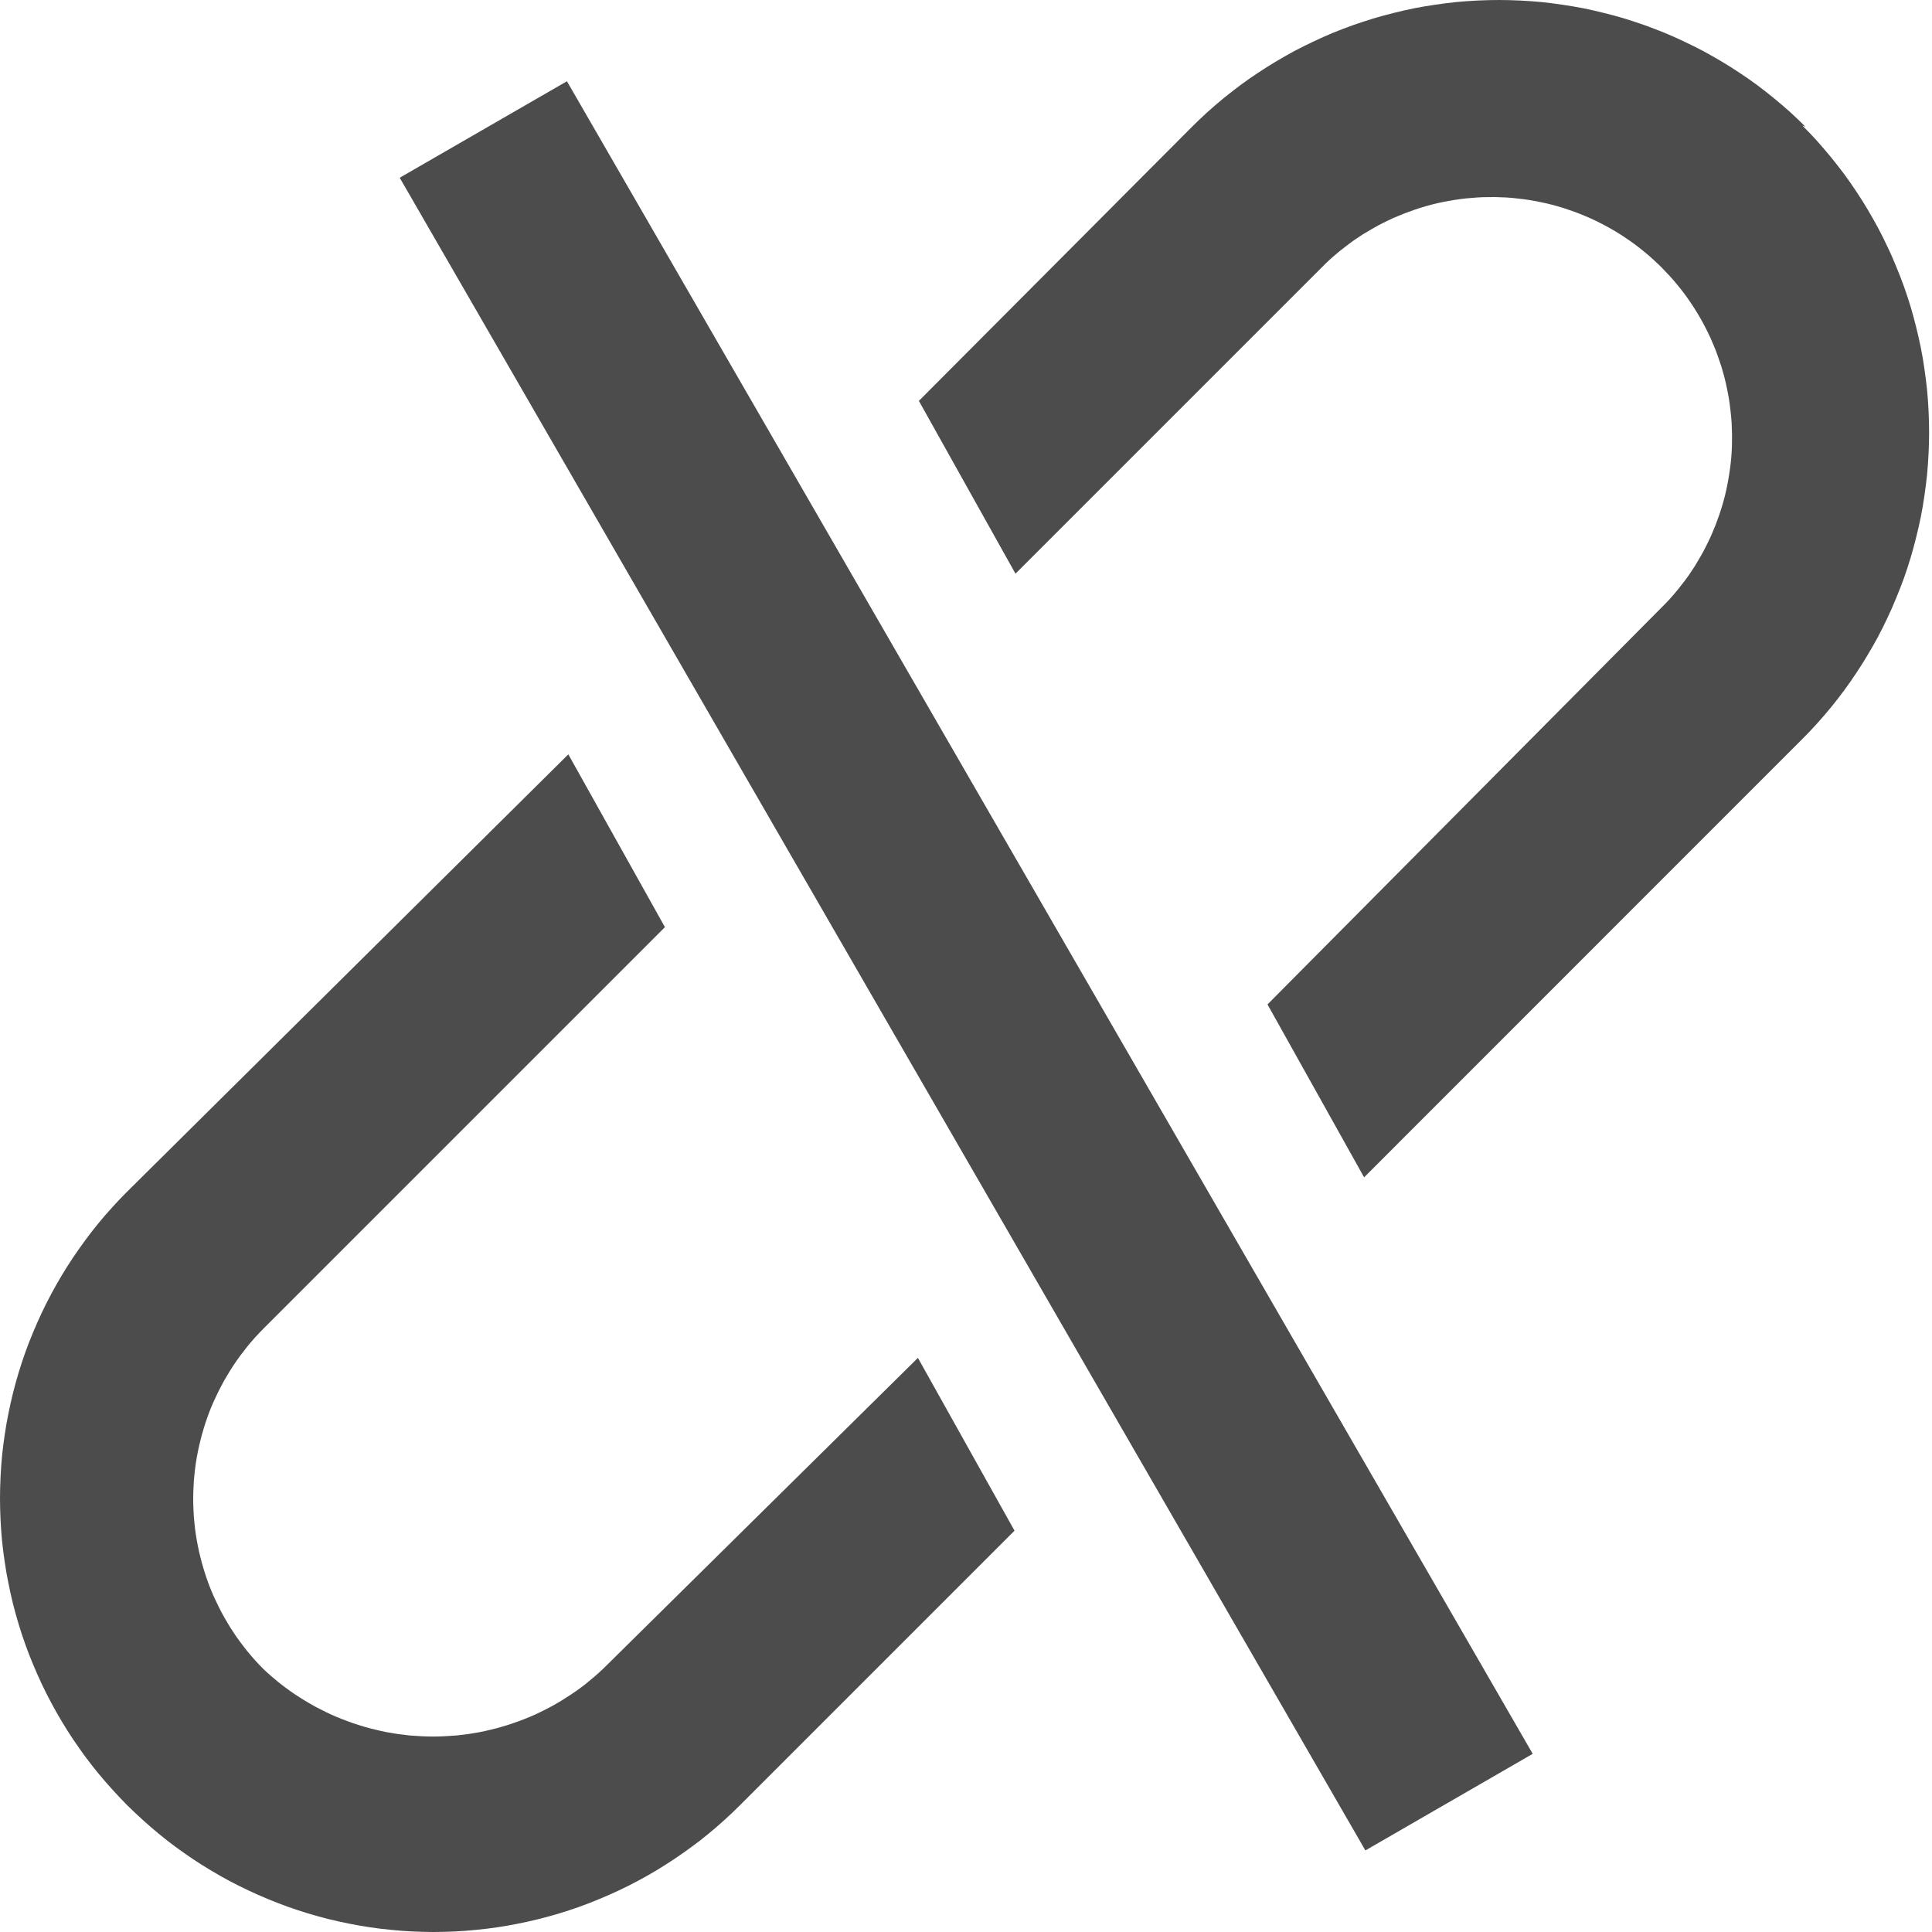
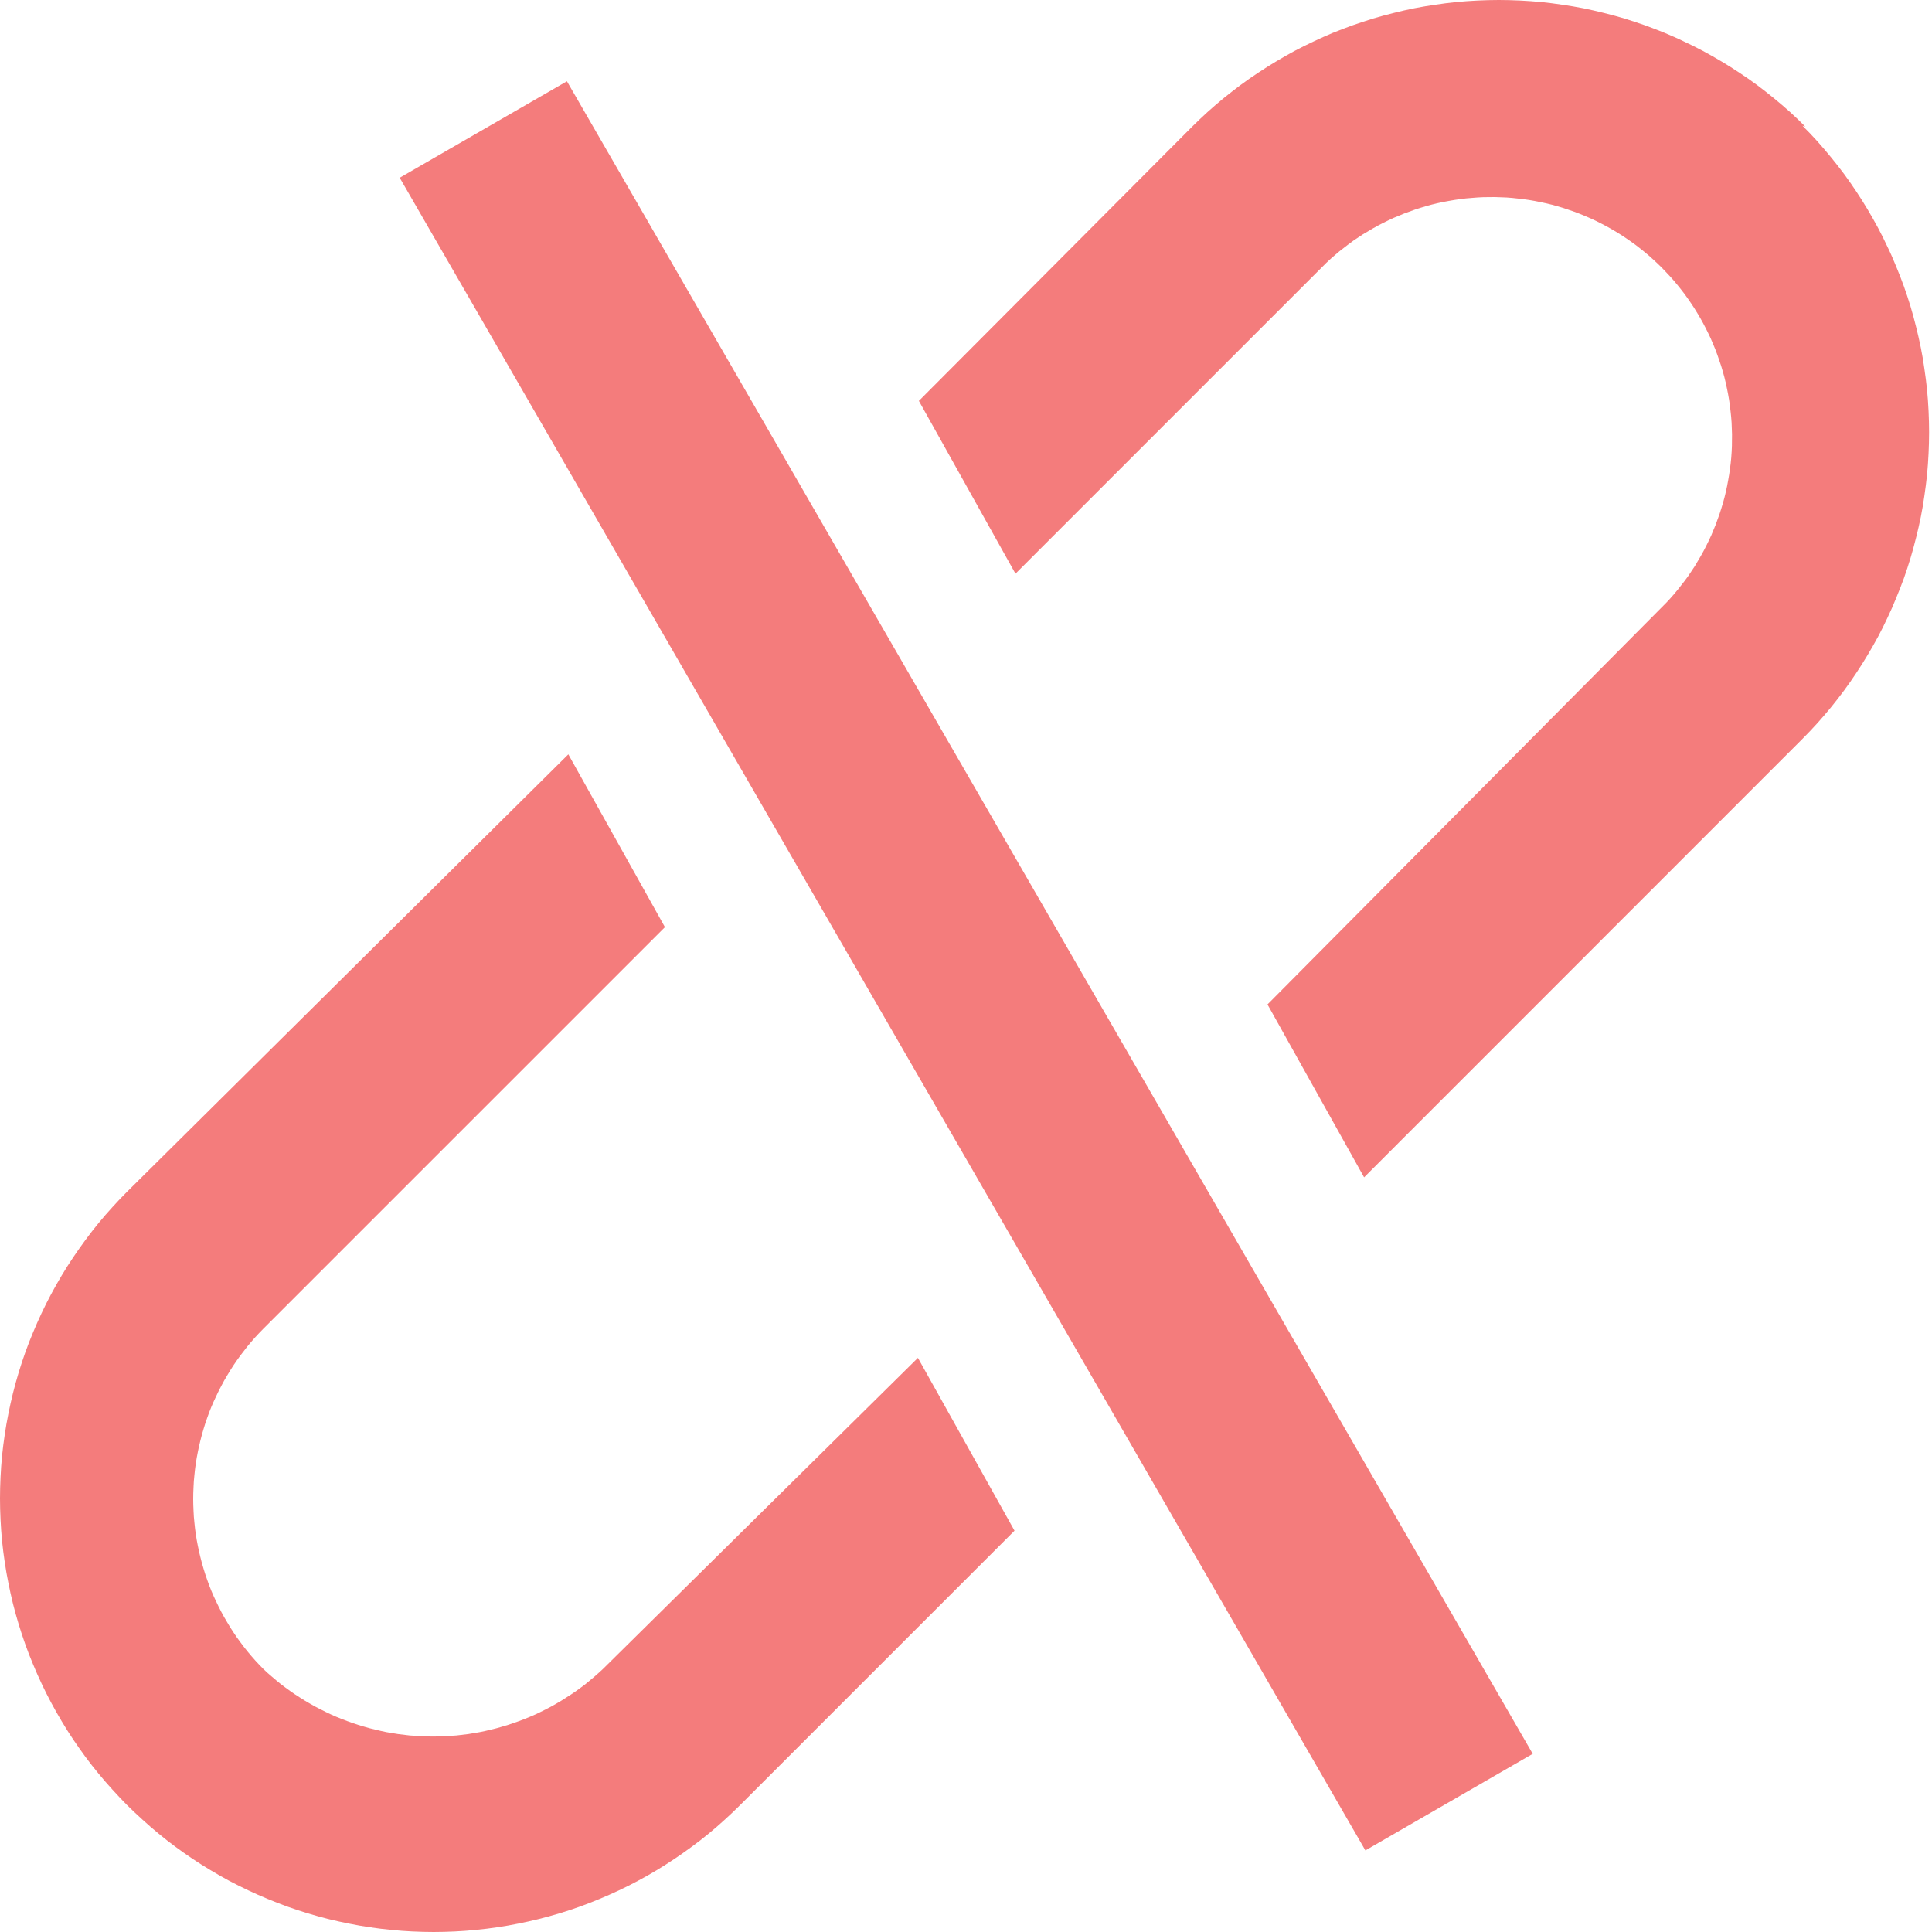
<svg xmlns="http://www.w3.org/2000/svg" width="18" height="18" viewBox="0 0 18 18" fill="none">
  <g opacity="0.7">
-     <path d="M3.724 1.656L5.282 0.757L14.28 16.34L12.721 17.24L3.724 1.656ZM5.619 15.548C5.592 15.573 5.565 15.598 5.538 15.621C5.51 15.645 5.482 15.668 5.454 15.691C5.425 15.713 5.396 15.735 5.366 15.756C5.336 15.777 5.306 15.797 5.275 15.816C5.245 15.836 5.214 15.855 5.182 15.873C5.151 15.891 5.119 15.909 5.086 15.925C5.054 15.942 5.021 15.957 4.988 15.973C4.955 15.988 4.921 16.002 4.888 16.015C4.854 16.029 4.82 16.041 4.785 16.053C4.751 16.065 4.716 16.076 4.681 16.086C4.646 16.097 4.611 16.106 4.576 16.114C4.541 16.123 4.505 16.131 4.469 16.138C4.434 16.144 4.398 16.15 4.362 16.156C4.326 16.161 4.29 16.165 4.253 16.169C4.217 16.172 4.181 16.174 4.144 16.176C4.108 16.178 4.072 16.179 4.035 16.179C3.999 16.179 3.963 16.178 3.926 16.176C3.89 16.174 3.854 16.172 3.817 16.169C3.781 16.165 3.745 16.161 3.709 16.156C3.673 16.15 3.637 16.144 3.601 16.138C3.566 16.131 3.53 16.123 3.495 16.114C3.459 16.106 3.424 16.097 3.389 16.086C3.354 16.076 3.32 16.065 3.285 16.053C3.251 16.041 3.217 16.029 3.183 16.015C3.149 16.002 3.116 15.988 3.083 15.973C3.05 15.957 3.017 15.942 2.985 15.925C2.952 15.909 2.92 15.891 2.889 15.873C2.857 15.855 2.826 15.836 2.795 15.816C2.765 15.797 2.734 15.777 2.705 15.756C2.675 15.735 2.646 15.713 2.617 15.691C2.589 15.668 2.56 15.645 2.533 15.621C2.505 15.598 2.478 15.573 2.452 15.548C2.426 15.522 2.401 15.495 2.376 15.468C2.352 15.441 2.328 15.413 2.305 15.385C2.282 15.357 2.26 15.328 2.238 15.298C2.216 15.269 2.195 15.239 2.175 15.208C2.155 15.178 2.135 15.147 2.117 15.115C2.098 15.084 2.08 15.052 2.063 15.02C2.046 14.987 2.029 14.954 2.014 14.921C1.998 14.888 1.983 14.855 1.969 14.821C1.955 14.787 1.942 14.753 1.93 14.718C1.918 14.684 1.906 14.649 1.896 14.614C1.885 14.579 1.876 14.544 1.867 14.508C1.858 14.473 1.85 14.437 1.843 14.401C1.836 14.365 1.829 14.329 1.824 14.293C1.819 14.257 1.814 14.22 1.811 14.184C1.807 14.147 1.804 14.111 1.803 14.074C1.801 14.038 1.8 14.001 1.8 13.965C1.8 13.928 1.801 13.892 1.803 13.855C1.804 13.818 1.807 13.782 1.811 13.745C1.814 13.709 1.819 13.673 1.824 13.636C1.829 13.6 1.836 13.564 1.843 13.528C1.85 13.492 1.858 13.457 1.867 13.421C1.876 13.386 1.885 13.35 1.896 13.315C1.906 13.28 1.918 13.245 1.93 13.211C1.942 13.176 1.955 13.142 1.969 13.108C1.983 13.075 1.998 13.041 2.014 13.008C2.029 12.975 2.046 12.942 2.063 12.91C2.08 12.877 2.098 12.845 2.117 12.814C2.135 12.783 2.155 12.752 2.175 12.721C2.195 12.691 2.216 12.661 2.238 12.631C2.26 12.602 2.282 12.573 2.305 12.544C2.328 12.516 2.352 12.488 2.376 12.461C2.401 12.434 2.426 12.407 2.452 12.381L6.195 8.638L5.295 7.028L1.183 11.104C1.137 11.15 1.091 11.198 1.047 11.247C1.002 11.296 0.959 11.346 0.917 11.397C0.875 11.448 0.834 11.501 0.795 11.554C0.756 11.607 0.718 11.661 0.681 11.716C0.644 11.771 0.609 11.826 0.575 11.883C0.541 11.94 0.508 11.998 0.477 12.056C0.446 12.114 0.416 12.173 0.388 12.233C0.36 12.293 0.333 12.353 0.308 12.414C0.282 12.475 0.258 12.537 0.236 12.599C0.214 12.661 0.193 12.724 0.174 12.787C0.155 12.851 0.137 12.914 0.121 12.979C0.105 13.043 0.091 13.107 0.078 13.172C0.065 13.237 0.053 13.302 0.044 13.367C0.034 13.433 0.026 13.498 0.019 13.564C0.013 13.63 0.008 13.696 0.005 13.762C0.002 13.828 -1.0605e-08 13.894 0 13.96C1.05932e-08 14.026 0.002 14.092 0.005 14.158C0.008 14.224 0.013 14.29 0.019 14.356C0.026 14.422 0.034 14.488 0.044 14.553C0.053 14.618 0.065 14.683 0.078 14.748C0.091 14.813 0.105 14.878 0.121 14.942C0.137 15.006 0.155 15.07 0.174 15.133C0.193 15.196 0.214 15.259 0.236 15.321C0.258 15.383 0.282 15.445 0.308 15.506C0.333 15.567 0.36 15.628 0.388 15.687C0.416 15.747 0.446 15.806 0.477 15.864C0.508 15.923 0.541 15.98 0.575 16.037C0.609 16.094 0.644 16.15 0.681 16.205C0.718 16.259 0.756 16.314 0.795 16.367C0.834 16.42 0.875 16.472 0.917 16.523C0.959 16.574 1.002 16.624 1.047 16.673C1.091 16.722 1.137 16.77 1.183 16.817C1.23 16.863 1.278 16.909 1.327 16.953C1.376 16.998 1.426 17.041 1.477 17.083C1.528 17.125 1.58 17.166 1.633 17.205C1.686 17.244 1.74 17.282 1.795 17.319C1.85 17.356 1.906 17.391 1.963 17.425C2.02 17.459 2.077 17.492 2.135 17.523C2.194 17.554 2.253 17.584 2.313 17.612C2.372 17.64 2.433 17.667 2.494 17.692C2.555 17.718 2.617 17.741 2.679 17.764C2.741 17.786 2.804 17.807 2.867 17.826C2.93 17.845 2.994 17.863 3.058 17.879C3.122 17.895 3.187 17.909 3.252 17.922C3.317 17.935 3.382 17.947 3.447 17.956C3.512 17.966 3.578 17.974 3.644 17.98C3.71 17.987 3.776 17.992 3.842 17.995C3.908 17.998 3.974 18 4.04 18C4.106 18 4.172 17.998 4.238 17.995C4.304 17.992 4.37 17.987 4.436 17.98C4.502 17.974 4.567 17.966 4.633 17.956C4.698 17.947 4.763 17.935 4.828 17.922C4.893 17.909 4.957 17.895 5.021 17.879C5.086 17.863 5.149 17.845 5.213 17.826C5.276 17.807 5.339 17.786 5.401 17.764C5.463 17.741 5.525 17.718 5.586 17.692C5.647 17.667 5.707 17.64 5.767 17.612C5.827 17.584 5.886 17.554 5.944 17.523C6.003 17.492 6.06 17.459 6.117 17.425C6.173 17.391 6.229 17.356 6.284 17.319C6.339 17.282 6.393 17.244 6.446 17.205C6.5 17.166 6.552 17.125 6.603 17.083C6.654 17.041 6.704 16.998 6.753 16.953C6.802 16.909 6.85 16.863 6.896 16.817L9.452 14.261L8.552 12.651L5.619 15.548ZM16.82 1.18C16.774 1.133 16.726 1.088 16.677 1.043C16.628 0.999 16.577 0.956 16.526 0.914C16.475 0.872 16.423 0.832 16.37 0.792C16.317 0.753 16.263 0.715 16.208 0.679C16.153 0.642 16.097 0.607 16.04 0.573C15.983 0.539 15.926 0.507 15.867 0.475C15.809 0.444 15.75 0.415 15.69 0.387C15.631 0.358 15.57 0.332 15.509 0.306C15.448 0.281 15.386 0.258 15.324 0.235C15.262 0.213 15.199 0.193 15.136 0.173C15.073 0.154 15.009 0.137 14.945 0.121C14.881 0.105 14.816 0.09 14.752 0.077C14.687 0.065 14.622 0.053 14.556 0.044C14.491 0.034 14.425 0.026 14.36 0.019C14.294 0.013 14.228 0.008 14.162 0.005C14.096 0.002 14.03 0 13.964 0C13.898 0 13.832 0.002 13.766 0.005C13.7 0.008 13.634 0.013 13.568 0.019C13.502 0.026 13.437 0.034 13.371 0.044C13.306 0.053 13.241 0.065 13.176 0.077C13.111 0.09 13.047 0.105 12.983 0.121C12.919 0.137 12.855 0.154 12.792 0.173C12.729 0.193 12.666 0.213 12.604 0.235C12.541 0.258 12.48 0.281 12.418 0.306C12.357 0.332 12.297 0.358 12.237 0.387C12.178 0.415 12.118 0.444 12.06 0.475C12.002 0.507 11.944 0.539 11.888 0.573C11.831 0.607 11.775 0.642 11.72 0.679C11.665 0.715 11.611 0.753 11.558 0.792C11.505 0.832 11.453 0.872 11.401 0.914C11.35 0.956 11.3 0.999 11.251 1.043C11.202 1.088 11.154 1.133 11.107 1.18L8.561 3.735L9.461 5.345L12.358 2.448C12.384 2.423 12.411 2.399 12.438 2.376C12.465 2.352 12.493 2.33 12.522 2.308C12.55 2.286 12.579 2.264 12.608 2.243C12.638 2.223 12.668 2.203 12.698 2.183C12.729 2.164 12.76 2.146 12.791 2.128C12.822 2.11 12.854 2.093 12.886 2.077C12.918 2.061 12.951 2.045 12.984 2.03C13.017 2.016 13.05 2.002 13.083 1.989C13.117 1.976 13.151 1.964 13.185 1.952C13.219 1.941 13.253 1.93 13.288 1.92C13.323 1.91 13.357 1.901 13.393 1.893C13.428 1.885 13.463 1.878 13.498 1.872C13.534 1.865 13.569 1.86 13.605 1.855C13.641 1.85 13.677 1.846 13.713 1.844C13.748 1.841 13.784 1.838 13.82 1.837C13.856 1.836 13.892 1.836 13.928 1.836C13.964 1.837 14 1.838 14.036 1.84C14.072 1.842 14.108 1.846 14.144 1.85C14.18 1.854 14.215 1.858 14.251 1.864C14.286 1.87 14.322 1.876 14.357 1.884C14.392 1.891 14.427 1.899 14.462 1.908C14.497 1.918 14.531 1.927 14.566 1.938C14.6 1.949 14.634 1.961 14.668 1.973C14.702 1.985 14.736 1.999 14.769 2.013C14.802 2.027 14.835 2.041 14.867 2.057C14.899 2.073 14.932 2.089 14.963 2.106C14.995 2.123 15.026 2.141 15.057 2.16C15.088 2.178 15.118 2.198 15.148 2.218C15.178 2.238 15.207 2.259 15.236 2.28C15.265 2.302 15.293 2.324 15.321 2.347C15.349 2.37 15.376 2.393 15.403 2.418C15.429 2.442 15.456 2.467 15.481 2.492C15.506 2.518 15.531 2.544 15.555 2.57C15.58 2.597 15.603 2.624 15.626 2.652C15.649 2.68 15.671 2.708 15.693 2.737C15.714 2.766 15.735 2.795 15.755 2.825C15.775 2.855 15.795 2.885 15.813 2.916C15.832 2.947 15.85 2.978 15.867 3.01C15.884 3.041 15.9 3.073 15.916 3.106C15.932 3.138 15.947 3.171 15.96 3.204C15.975 3.238 15.988 3.271 16 3.305C16.012 3.339 16.024 3.373 16.035 3.407C16.046 3.441 16.055 3.476 16.065 3.511C16.074 3.546 16.082 3.581 16.089 3.616C16.097 3.651 16.103 3.687 16.109 3.722C16.115 3.758 16.119 3.793 16.123 3.829C16.127 3.865 16.131 3.901 16.133 3.937C16.135 3.973 16.136 4.009 16.137 4.045C16.137 4.081 16.137 4.117 16.136 4.153C16.135 4.189 16.133 4.225 16.13 4.261C16.127 4.296 16.123 4.332 16.118 4.368C16.113 4.404 16.108 4.439 16.101 4.475C16.095 4.51 16.088 4.545 16.08 4.58C16.072 4.615 16.063 4.65 16.053 4.685C16.043 4.72 16.032 4.754 16.021 4.788C16.009 4.822 15.997 4.856 15.984 4.89C15.971 4.923 15.957 4.956 15.943 4.989C15.928 5.022 15.912 5.055 15.896 5.087C15.88 5.119 15.863 5.151 15.845 5.182C15.827 5.213 15.809 5.244 15.79 5.275C15.77 5.305 15.75 5.335 15.73 5.365C15.709 5.394 15.688 5.423 15.665 5.451C15.643 5.48 15.62 5.508 15.597 5.535C15.574 5.562 15.55 5.589 15.525 5.615L11.809 9.358L12.709 10.969L16.793 6.884C16.84 6.837 16.886 6.789 16.93 6.74C16.974 6.691 17.017 6.641 17.059 6.59C17.101 6.539 17.141 6.486 17.181 6.433C17.22 6.38 17.258 6.326 17.294 6.271C17.331 6.216 17.366 6.16 17.4 6.103C17.434 6.047 17.466 5.989 17.498 5.931C17.529 5.873 17.558 5.814 17.586 5.754C17.615 5.694 17.641 5.634 17.666 5.572C17.692 5.511 17.715 5.45 17.738 5.388C17.76 5.325 17.781 5.263 17.8 5.199C17.819 5.136 17.836 5.072 17.852 5.008C17.868 4.944 17.883 4.88 17.896 4.815C17.909 4.75 17.92 4.685 17.929 4.62C17.939 4.554 17.947 4.489 17.954 4.423C17.96 4.357 17.965 4.291 17.968 4.225C17.971 4.159 17.973 4.093 17.973 4.027C17.973 3.961 17.971 3.895 17.968 3.829C17.965 3.763 17.96 3.697 17.954 3.631C17.947 3.566 17.939 3.5 17.929 3.435C17.92 3.369 17.909 3.304 17.896 3.24C17.883 3.175 17.868 3.11 17.852 3.046C17.836 2.982 17.819 2.918 17.8 2.855C17.781 2.792 17.76 2.729 17.738 2.667C17.715 2.605 17.692 2.543 17.666 2.482C17.641 2.421 17.615 2.36 17.586 2.301C17.558 2.241 17.529 2.182 17.498 2.124C17.466 2.065 17.434 2.008 17.4 1.951C17.366 1.894 17.331 1.838 17.294 1.783C17.258 1.728 17.22 1.674 17.181 1.621C17.141 1.568 17.101 1.516 17.059 1.465C17.017 1.414 16.974 1.363 16.93 1.314C16.886 1.265 16.84 1.217 16.793 1.171L16.82 1.18Z" fill="#000000" />
+     <path d="M3.724 1.656L5.282 0.757L14.28 16.34L12.721 17.24L3.724 1.656ZM5.619 15.548C5.592 15.573 5.565 15.598 5.538 15.621C5.51 15.645 5.482 15.668 5.454 15.691C5.425 15.713 5.396 15.735 5.366 15.756C5.336 15.777 5.306 15.797 5.275 15.816C5.245 15.836 5.214 15.855 5.182 15.873C5.151 15.891 5.119 15.909 5.086 15.925C5.054 15.942 5.021 15.957 4.988 15.973C4.955 15.988 4.921 16.002 4.888 16.015C4.854 16.029 4.82 16.041 4.785 16.053C4.751 16.065 4.716 16.076 4.681 16.086C4.646 16.097 4.611 16.106 4.576 16.114C4.541 16.123 4.505 16.131 4.469 16.138C4.434 16.144 4.398 16.15 4.362 16.156C4.326 16.161 4.29 16.165 4.253 16.169C4.217 16.172 4.181 16.174 4.144 16.176C4.108 16.178 4.072 16.179 4.035 16.179C3.999 16.179 3.963 16.178 3.926 16.176C3.89 16.174 3.854 16.172 3.817 16.169C3.781 16.165 3.745 16.161 3.709 16.156C3.673 16.15 3.637 16.144 3.601 16.138C3.566 16.131 3.53 16.123 3.495 16.114C3.459 16.106 3.424 16.097 3.389 16.086C3.354 16.076 3.32 16.065 3.285 16.053C3.251 16.041 3.217 16.029 3.183 16.015C3.149 16.002 3.116 15.988 3.083 15.973C3.05 15.957 3.017 15.942 2.985 15.925C2.952 15.909 2.92 15.891 2.889 15.873C2.857 15.855 2.826 15.836 2.795 15.816C2.765 15.797 2.734 15.777 2.705 15.756C2.675 15.735 2.646 15.713 2.617 15.691C2.589 15.668 2.56 15.645 2.533 15.621C2.505 15.598 2.478 15.573 2.452 15.548C2.426 15.522 2.401 15.495 2.376 15.468C2.352 15.441 2.328 15.413 2.305 15.385C2.282 15.357 2.26 15.328 2.238 15.298C2.216 15.269 2.195 15.239 2.175 15.208C2.155 15.178 2.135 15.147 2.117 15.115C2.098 15.084 2.08 15.052 2.063 15.02C2.046 14.987 2.029 14.954 2.014 14.921C1.998 14.888 1.983 14.855 1.969 14.821C1.955 14.787 1.942 14.753 1.93 14.718C1.918 14.684 1.906 14.649 1.896 14.614C1.885 14.579 1.876 14.544 1.867 14.508C1.858 14.473 1.85 14.437 1.843 14.401C1.836 14.365 1.829 14.329 1.824 14.293C1.819 14.257 1.814 14.22 1.811 14.184C1.807 14.147 1.804 14.111 1.803 14.074C1.801 14.038 1.8 14.001 1.8 13.965C1.8 13.928 1.801 13.892 1.803 13.855C1.804 13.818 1.807 13.782 1.811 13.745C1.814 13.709 1.819 13.673 1.824 13.636C1.829 13.6 1.836 13.564 1.843 13.528C1.85 13.492 1.858 13.457 1.867 13.421C1.876 13.386 1.885 13.35 1.896 13.315C1.906 13.28 1.918 13.245 1.93 13.211C1.942 13.176 1.955 13.142 1.969 13.108C1.983 13.075 1.998 13.041 2.014 13.008C2.029 12.975 2.046 12.942 2.063 12.91C2.08 12.877 2.098 12.845 2.117 12.814C2.135 12.783 2.155 12.752 2.175 12.721C2.195 12.691 2.216 12.661 2.238 12.631C2.26 12.602 2.282 12.573 2.305 12.544C2.328 12.516 2.352 12.488 2.376 12.461C2.401 12.434 2.426 12.407 2.452 12.381L6.195 8.638L5.295 7.028L1.183 11.104C1.137 11.15 1.091 11.198 1.047 11.247C1.002 11.296 0.959 11.346 0.917 11.397C0.875 11.448 0.834 11.501 0.795 11.554C0.756 11.607 0.718 11.661 0.681 11.716C0.644 11.771 0.609 11.826 0.575 11.883C0.541 11.94 0.508 11.998 0.477 12.056C0.446 12.114 0.416 12.173 0.388 12.233C0.36 12.293 0.333 12.353 0.308 12.414C0.282 12.475 0.258 12.537 0.236 12.599C0.214 12.661 0.193 12.724 0.174 12.787C0.155 12.851 0.137 12.914 0.121 12.979C0.105 13.043 0.091 13.107 0.078 13.172C0.065 13.237 0.053 13.302 0.044 13.367C0.034 13.433 0.026 13.498 0.019 13.564C0.013 13.63 0.008 13.696 0.005 13.762C0.002 13.828 -1.0605e-08 13.894 0 13.96C1.05932e-08 14.026 0.002 14.092 0.005 14.158C0.008 14.224 0.013 14.29 0.019 14.356C0.026 14.422 0.034 14.488 0.044 14.553C0.053 14.618 0.065 14.683 0.078 14.748C0.091 14.813 0.105 14.878 0.121 14.942C0.137 15.006 0.155 15.07 0.174 15.133C0.193 15.196 0.214 15.259 0.236 15.321C0.258 15.383 0.282 15.445 0.308 15.506C0.333 15.567 0.36 15.628 0.388 15.687C0.416 15.747 0.446 15.806 0.477 15.864C0.508 15.923 0.541 15.98 0.575 16.037C0.609 16.094 0.644 16.15 0.681 16.205C0.718 16.259 0.756 16.314 0.795 16.367C0.834 16.42 0.875 16.472 0.917 16.523C0.959 16.574 1.002 16.624 1.047 16.673C1.091 16.722 1.137 16.77 1.183 16.817C1.23 16.863 1.278 16.909 1.327 16.953C1.376 16.998 1.426 17.041 1.477 17.083C1.528 17.125 1.58 17.166 1.633 17.205C1.686 17.244 1.74 17.282 1.795 17.319C1.85 17.356 1.906 17.391 1.963 17.425C2.02 17.459 2.077 17.492 2.135 17.523C2.194 17.554 2.253 17.584 2.313 17.612C2.372 17.64 2.433 17.667 2.494 17.692C2.555 17.718 2.617 17.741 2.679 17.764C2.741 17.786 2.804 17.807 2.867 17.826C2.93 17.845 2.994 17.863 3.058 17.879C3.122 17.895 3.187 17.909 3.252 17.922C3.317 17.935 3.382 17.947 3.447 17.956C3.512 17.966 3.578 17.974 3.644 17.98C3.71 17.987 3.776 17.992 3.842 17.995C3.908 17.998 3.974 18 4.04 18C4.106 18 4.172 17.998 4.238 17.995C4.304 17.992 4.37 17.987 4.436 17.98C4.502 17.974 4.567 17.966 4.633 17.956C4.698 17.947 4.763 17.935 4.828 17.922C4.893 17.909 4.957 17.895 5.021 17.879C5.086 17.863 5.149 17.845 5.213 17.826C5.276 17.807 5.339 17.786 5.401 17.764C5.463 17.741 5.525 17.718 5.586 17.692C5.647 17.667 5.707 17.64 5.767 17.612C5.827 17.584 5.886 17.554 5.944 17.523C6.003 17.492 6.06 17.459 6.117 17.425C6.173 17.391 6.229 17.356 6.284 17.319C6.339 17.282 6.393 17.244 6.446 17.205C6.5 17.166 6.552 17.125 6.603 17.083C6.654 17.041 6.704 16.998 6.753 16.953C6.802 16.909 6.85 16.863 6.896 16.817L9.452 14.261L8.552 12.651L5.619 15.548ZM16.82 1.18C16.774 1.133 16.726 1.088 16.677 1.043C16.628 0.999 16.577 0.956 16.526 0.914C16.475 0.872 16.423 0.832 16.37 0.792C16.317 0.753 16.263 0.715 16.208 0.679C16.153 0.642 16.097 0.607 16.04 0.573C15.983 0.539 15.926 0.507 15.867 0.475C15.809 0.444 15.75 0.415 15.69 0.387C15.631 0.358 15.57 0.332 15.509 0.306C15.448 0.281 15.386 0.258 15.324 0.235C15.262 0.213 15.199 0.193 15.136 0.173C15.073 0.154 15.009 0.137 14.945 0.121C14.881 0.105 14.816 0.09 14.752 0.077C14.687 0.065 14.622 0.053 14.556 0.044C14.491 0.034 14.425 0.026 14.36 0.019C14.294 0.013 14.228 0.008 14.162 0.005C14.096 0.002 14.03 0 13.964 0C13.898 0 13.832 0.002 13.766 0.005C13.7 0.008 13.634 0.013 13.568 0.019C13.502 0.026 13.437 0.034 13.371 0.044C13.306 0.053 13.241 0.065 13.176 0.077C13.111 0.09 13.047 0.105 12.983 0.121C12.919 0.137 12.855 0.154 12.792 0.173C12.729 0.193 12.666 0.213 12.604 0.235C12.541 0.258 12.48 0.281 12.418 0.306C12.357 0.332 12.297 0.358 12.237 0.387C12.178 0.415 12.118 0.444 12.06 0.475C12.002 0.507 11.944 0.539 11.888 0.573C11.831 0.607 11.775 0.642 11.72 0.679C11.665 0.715 11.611 0.753 11.558 0.792C11.505 0.832 11.453 0.872 11.401 0.914C11.35 0.956 11.3 0.999 11.251 1.043C11.202 1.088 11.154 1.133 11.107 1.18L8.561 3.735L9.461 5.345L12.358 2.448C12.384 2.423 12.411 2.399 12.438 2.376C12.465 2.352 12.493 2.33 12.522 2.308C12.55 2.286 12.579 2.264 12.608 2.243C12.638 2.223 12.668 2.203 12.698 2.183C12.729 2.164 12.76 2.146 12.791 2.128C12.822 2.11 12.854 2.093 12.886 2.077C12.918 2.061 12.951 2.045 12.984 2.03C13.017 2.016 13.05 2.002 13.083 1.989C13.117 1.976 13.151 1.964 13.185 1.952C13.219 1.941 13.253 1.93 13.288 1.92C13.323 1.91 13.357 1.901 13.393 1.893C13.428 1.885 13.463 1.878 13.498 1.872C13.534 1.865 13.569 1.86 13.605 1.855C13.641 1.85 13.677 1.846 13.713 1.844C13.748 1.841 13.784 1.838 13.82 1.837C13.856 1.836 13.892 1.836 13.928 1.836C13.964 1.837 14 1.838 14.036 1.84C14.072 1.842 14.108 1.846 14.144 1.85C14.18 1.854 14.215 1.858 14.251 1.864C14.286 1.87 14.322 1.876 14.357 1.884C14.392 1.891 14.427 1.899 14.462 1.908C14.497 1.918 14.531 1.927 14.566 1.938C14.6 1.949 14.634 1.961 14.668 1.973C14.702 1.985 14.736 1.999 14.769 2.013C14.802 2.027 14.835 2.041 14.867 2.057C14.899 2.073 14.932 2.089 14.963 2.106C14.995 2.123 15.026 2.141 15.057 2.16C15.088 2.178 15.118 2.198 15.148 2.218C15.178 2.238 15.207 2.259 15.236 2.28C15.265 2.302 15.293 2.324 15.321 2.347C15.349 2.37 15.376 2.393 15.403 2.418C15.429 2.442 15.456 2.467 15.481 2.492C15.506 2.518 15.531 2.544 15.555 2.57C15.58 2.597 15.603 2.624 15.626 2.652C15.649 2.68 15.671 2.708 15.693 2.737C15.714 2.766 15.735 2.795 15.755 2.825C15.775 2.855 15.795 2.885 15.813 2.916C15.832 2.947 15.85 2.978 15.867 3.01C15.884 3.041 15.9 3.073 15.916 3.106C15.932 3.138 15.947 3.171 15.96 3.204C15.975 3.238 15.988 3.271 16 3.305C16.012 3.339 16.024 3.373 16.035 3.407C16.046 3.441 16.055 3.476 16.065 3.511C16.074 3.546 16.082 3.581 16.089 3.616C16.097 3.651 16.103 3.687 16.109 3.722C16.115 3.758 16.119 3.793 16.123 3.829C16.127 3.865 16.131 3.901 16.133 3.937C16.135 3.973 16.136 4.009 16.137 4.045C16.137 4.081 16.137 4.117 16.136 4.153C16.135 4.189 16.133 4.225 16.13 4.261C16.127 4.296 16.123 4.332 16.118 4.368C16.113 4.404 16.108 4.439 16.101 4.475C16.095 4.51 16.088 4.545 16.08 4.58C16.072 4.615 16.063 4.65 16.053 4.685C16.043 4.72 16.032 4.754 16.021 4.788C16.009 4.822 15.997 4.856 15.984 4.89C15.971 4.923 15.957 4.956 15.943 4.989C15.928 5.022 15.912 5.055 15.896 5.087C15.88 5.119 15.863 5.151 15.845 5.182C15.827 5.213 15.809 5.244 15.79 5.275C15.77 5.305 15.75 5.335 15.73 5.365C15.709 5.394 15.688 5.423 15.665 5.451C15.643 5.48 15.62 5.508 15.597 5.535C15.574 5.562 15.55 5.589 15.525 5.615L11.809 9.358L12.709 10.969L16.793 6.884C16.84 6.837 16.886 6.789 16.93 6.74C16.974 6.691 17.017 6.641 17.059 6.59C17.101 6.539 17.141 6.486 17.181 6.433C17.22 6.38 17.258 6.326 17.294 6.271C17.331 6.216 17.366 6.16 17.4 6.103C17.434 6.047 17.466 5.989 17.498 5.931C17.529 5.873 17.558 5.814 17.586 5.754C17.615 5.694 17.641 5.634 17.666 5.572C17.692 5.511 17.715 5.45 17.738 5.388C17.76 5.325 17.781 5.263 17.8 5.199C17.819 5.136 17.836 5.072 17.852 5.008C17.868 4.944 17.883 4.88 17.896 4.815C17.909 4.75 17.92 4.685 17.929 4.62C17.939 4.554 17.947 4.489 17.954 4.423C17.96 4.357 17.965 4.291 17.968 4.225C17.971 4.159 17.973 4.093 17.973 4.027C17.973 3.961 17.971 3.895 17.968 3.829C17.965 3.763 17.96 3.697 17.954 3.631C17.947 3.566 17.939 3.5 17.929 3.435C17.92 3.369 17.909 3.304 17.896 3.24C17.883 3.175 17.868 3.11 17.852 3.046C17.836 2.982 17.819 2.918 17.8 2.855C17.781 2.792 17.76 2.729 17.738 2.667C17.715 2.605 17.692 2.543 17.666 2.482C17.641 2.421 17.615 2.36 17.586 2.301C17.558 2.241 17.529 2.182 17.498 2.124C17.466 2.065 17.434 2.008 17.4 1.951C17.366 1.894 17.331 1.838 17.294 1.783C17.258 1.728 17.22 1.674 17.181 1.621C17.141 1.568 17.101 1.516 17.059 1.465C17.017 1.414 16.974 1.363 16.93 1.314C16.886 1.265 16.84 1.217 16.793 1.171L16.82 1.18Z" fill="#EF4444" />
  </g>
</svg>
